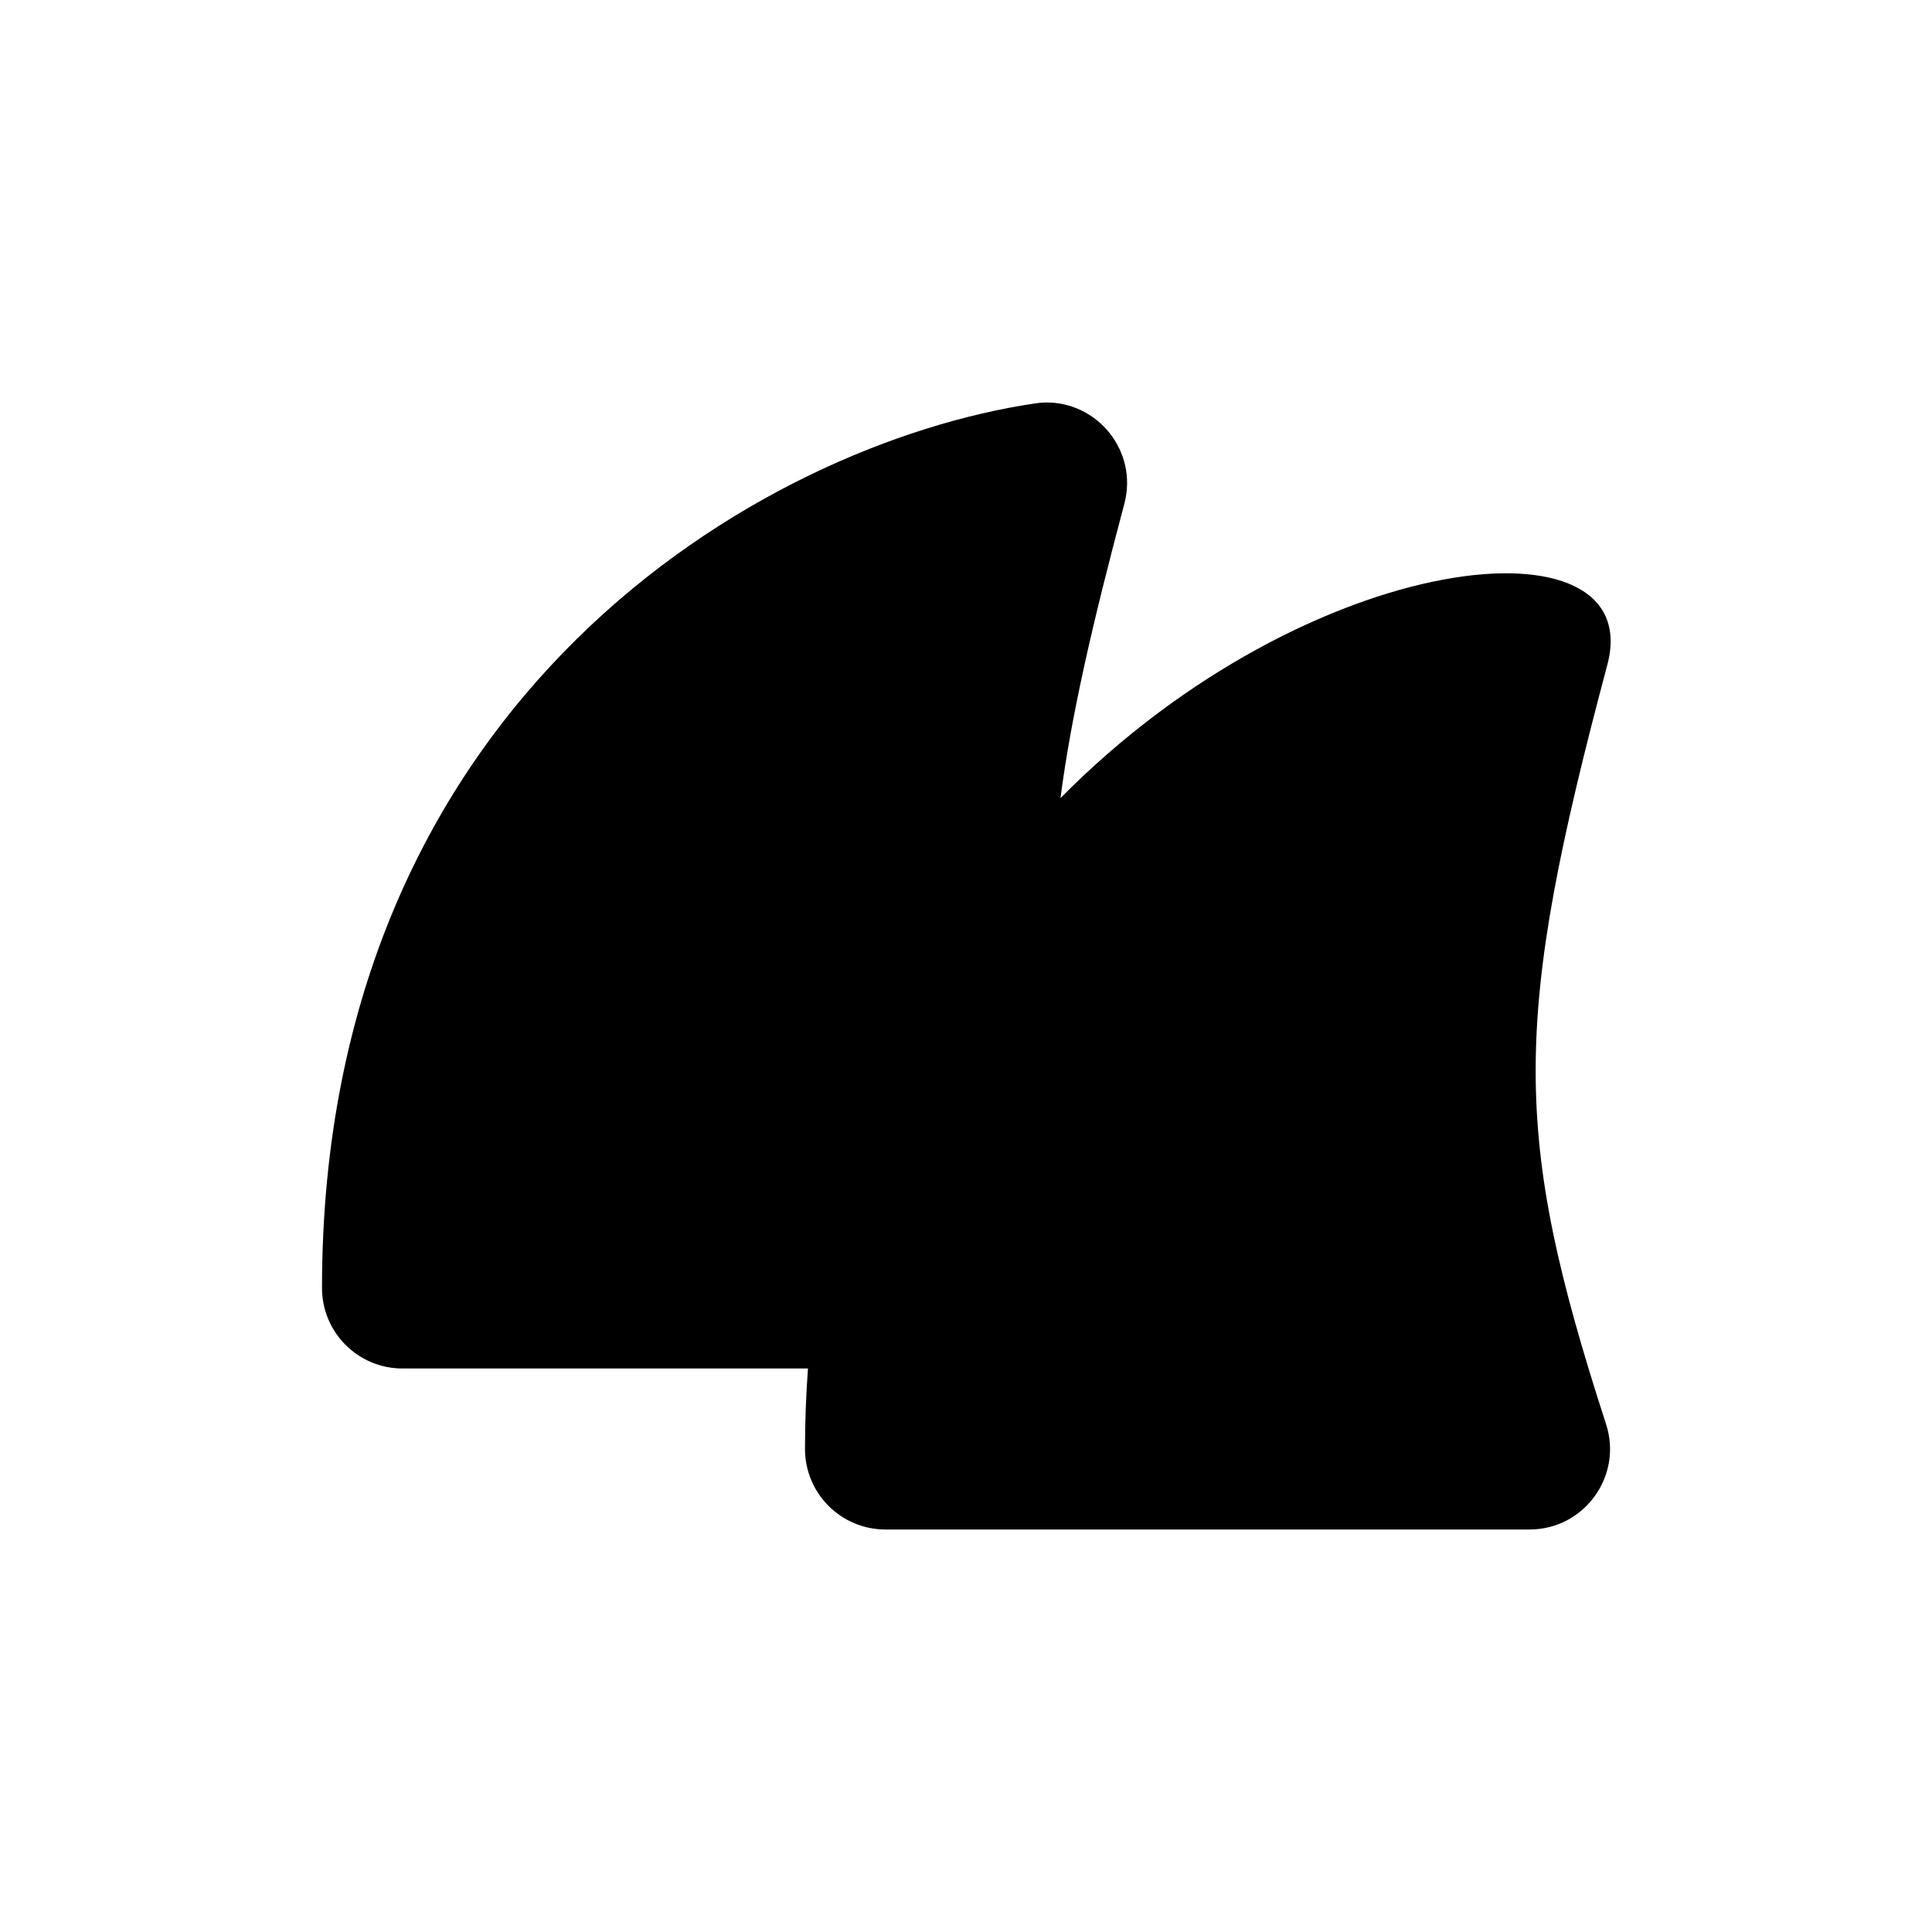
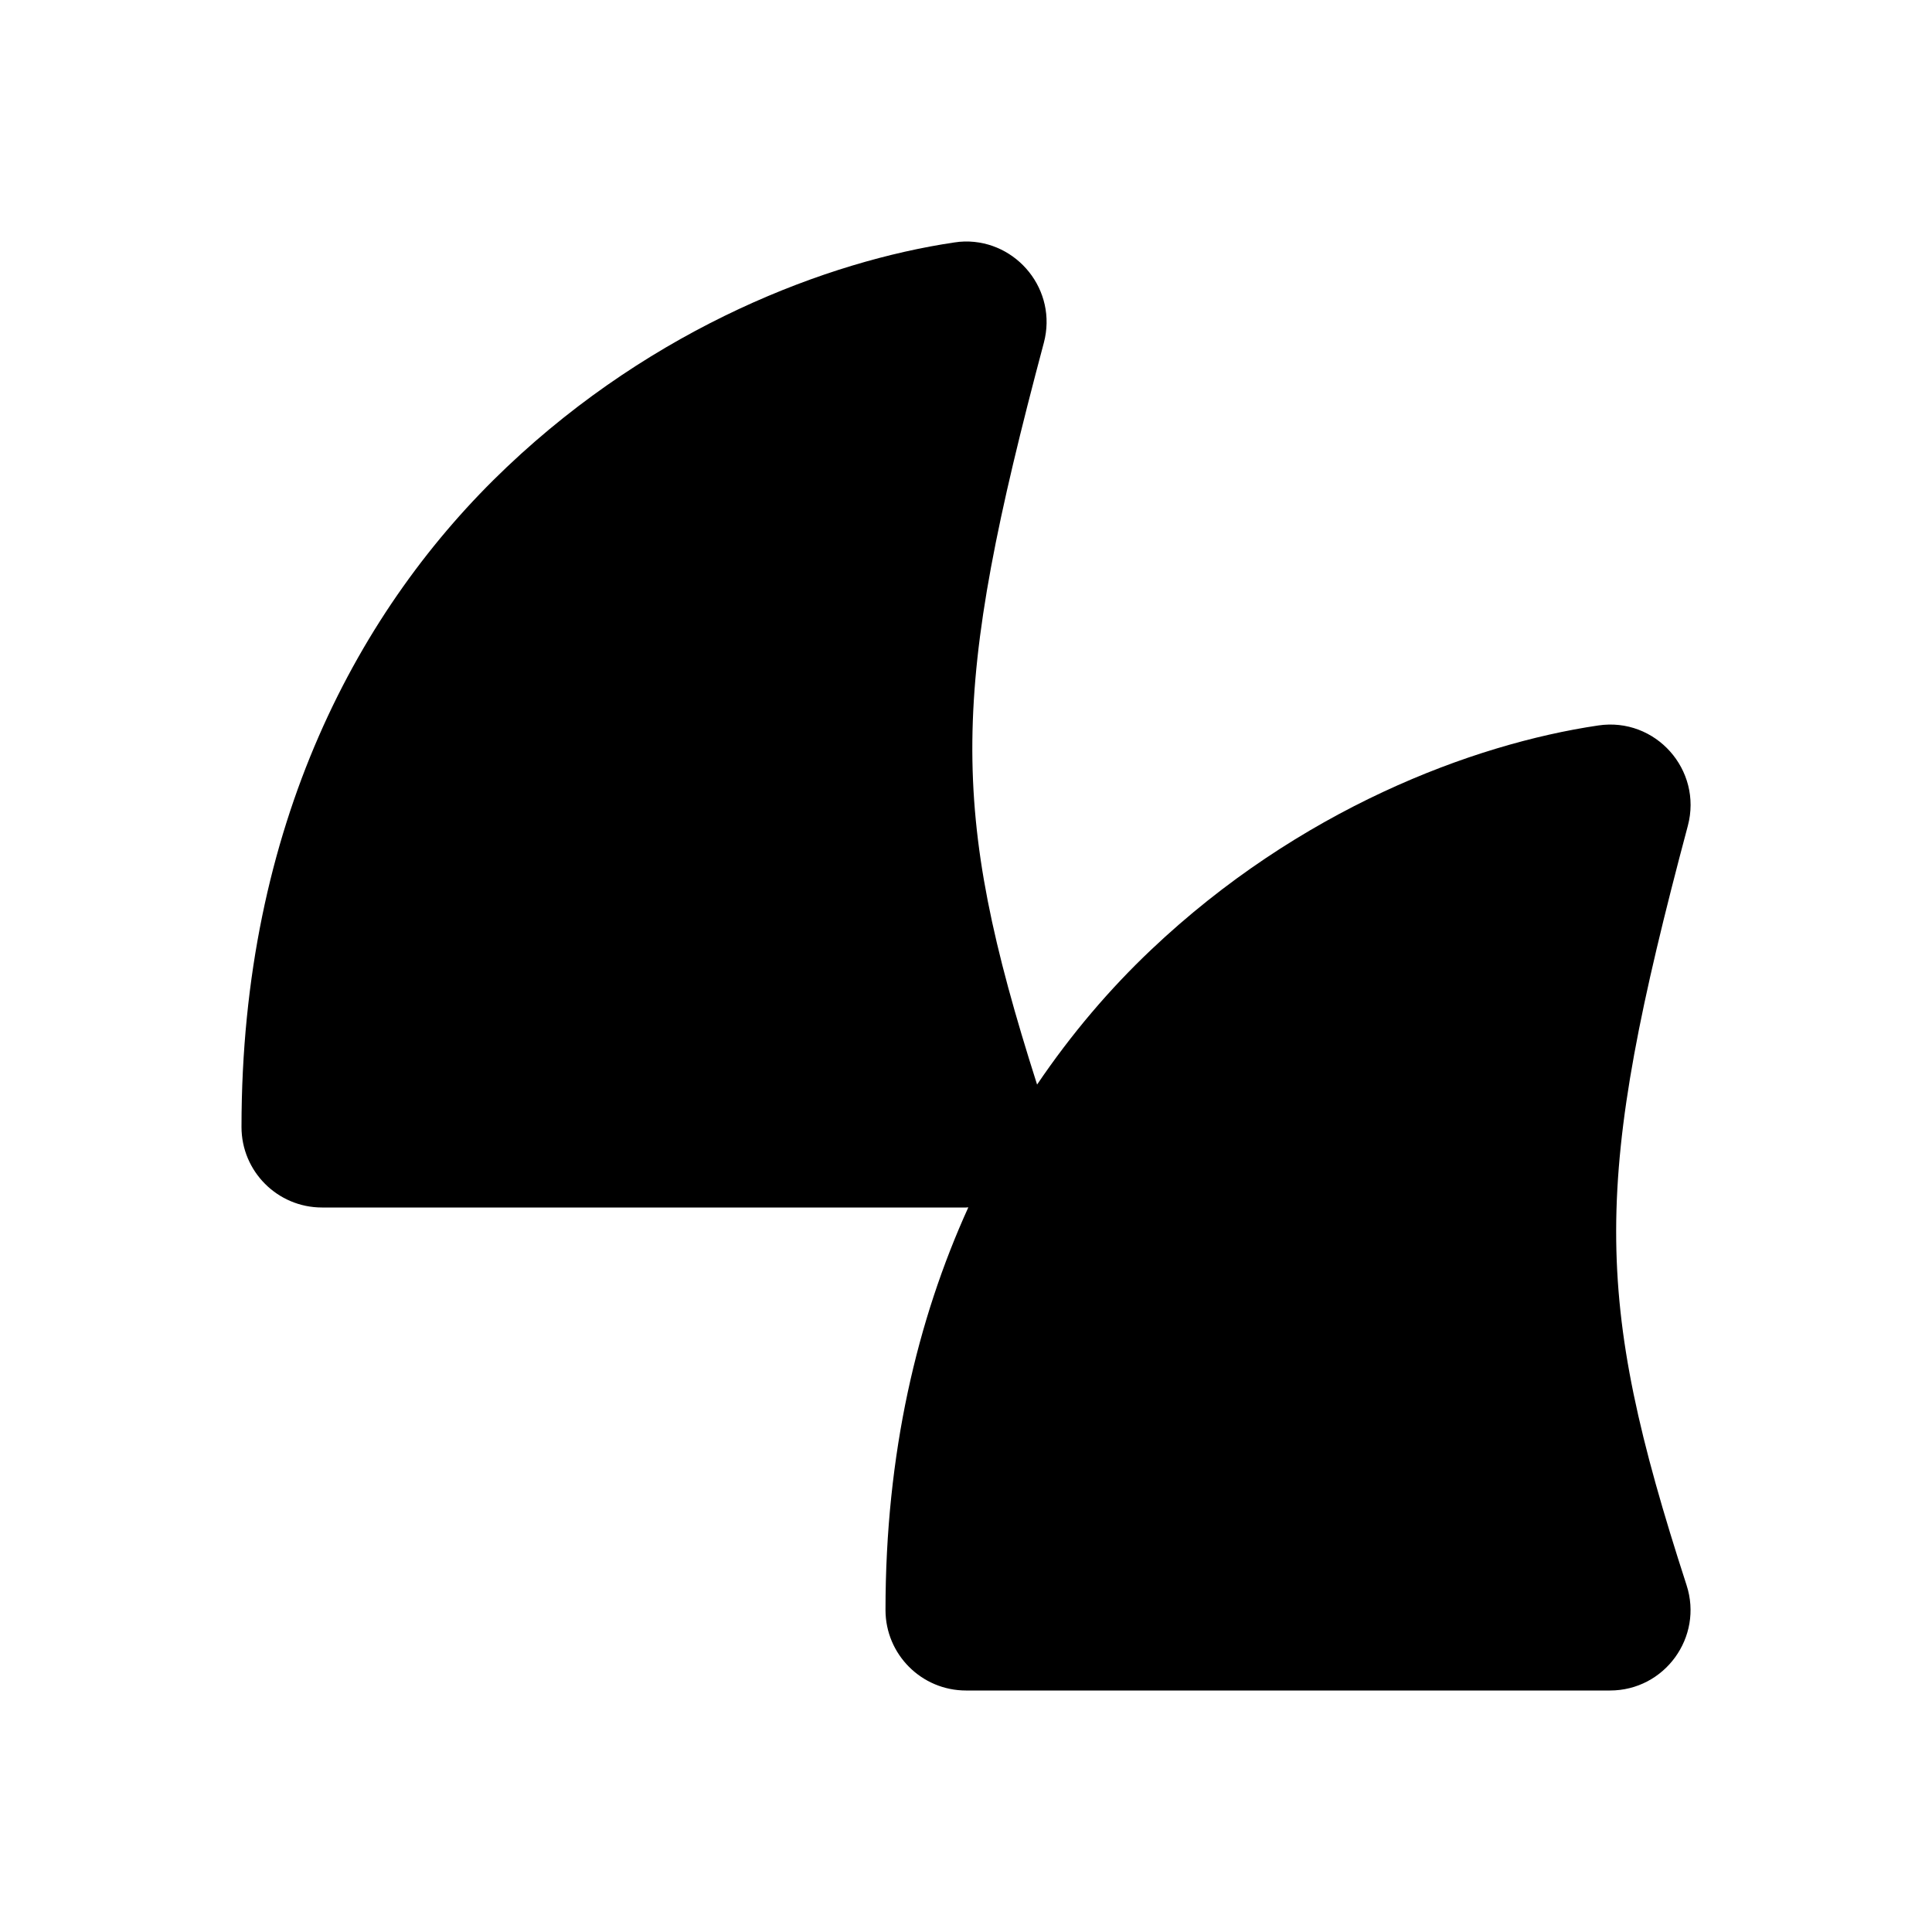
<svg xmlns="http://www.w3.org/2000/svg" height="24" viewBox="0 0 24 24" width="24" version="1.1" id="svg6">
  <defs id="defs10" />
-   <path id="path3-9" style="color:#000000;fill:#000000;stroke-linecap:round;stroke-linejoin:round;-inkscape-stroke:none" d="M 12.984 5 C 12.941 5.001 12.898 5.005 12.854 5.012 C 9.479 5.512 4 8.659 4 16 C 4 16.552 4.448 17 5 17 L 10.037 17 C 10.013 17.325 10 17.658 10 18 C 10 18.552 10.448 19 11 19 L 19 19 C 19.679 19 20.161 18.337 19.951 17.691 C 18.781 14.082 18.784 12.694 19.967 8.258 C 20.468 6.372 16.276 6.774 13.174 9.914 C 13.304 8.907 13.567 7.759 13.967 6.258 C 14.14 5.606 13.634 4.988 12.984 5 z " />
+   <path id="path1-6" style="color:#000000;fill:#000000;stroke-linecap:round;stroke-linejoin:round;-inkscape-stroke:none" d="M 11.984 3 C 11.941 3.001 11.898 3.005 11.854 3.012 C 10.287 3.244 8.137 4.057 6.299 5.799 C 4.461 7.54 3 10.248 3 14 C 3 14.552 3.448 15 4 15 L 12 15 C 12.01 15 12.019 14.998 12.029 14.998 C 11.395 16.393 11 18.055 11 20 C 11 20.552 11.448 21 12 21 L 20 21 C 20.679 21 21.161 20.337 20.951 19.691 C 19.781 16.082 19.784 14.694 20.967 10.258 C 21.151 9.563 20.565 8.906 19.854 9.012 C 18.287 9.244 16.137 10.057 14.299 11.799 C 13.79 12.281 13.311 12.84 12.883 13.473 C 11.785 10.028 11.809 8.601 12.967 4.258 C 13.14 3.606 12.634 2.988 11.984 3 z " />
</svg>
